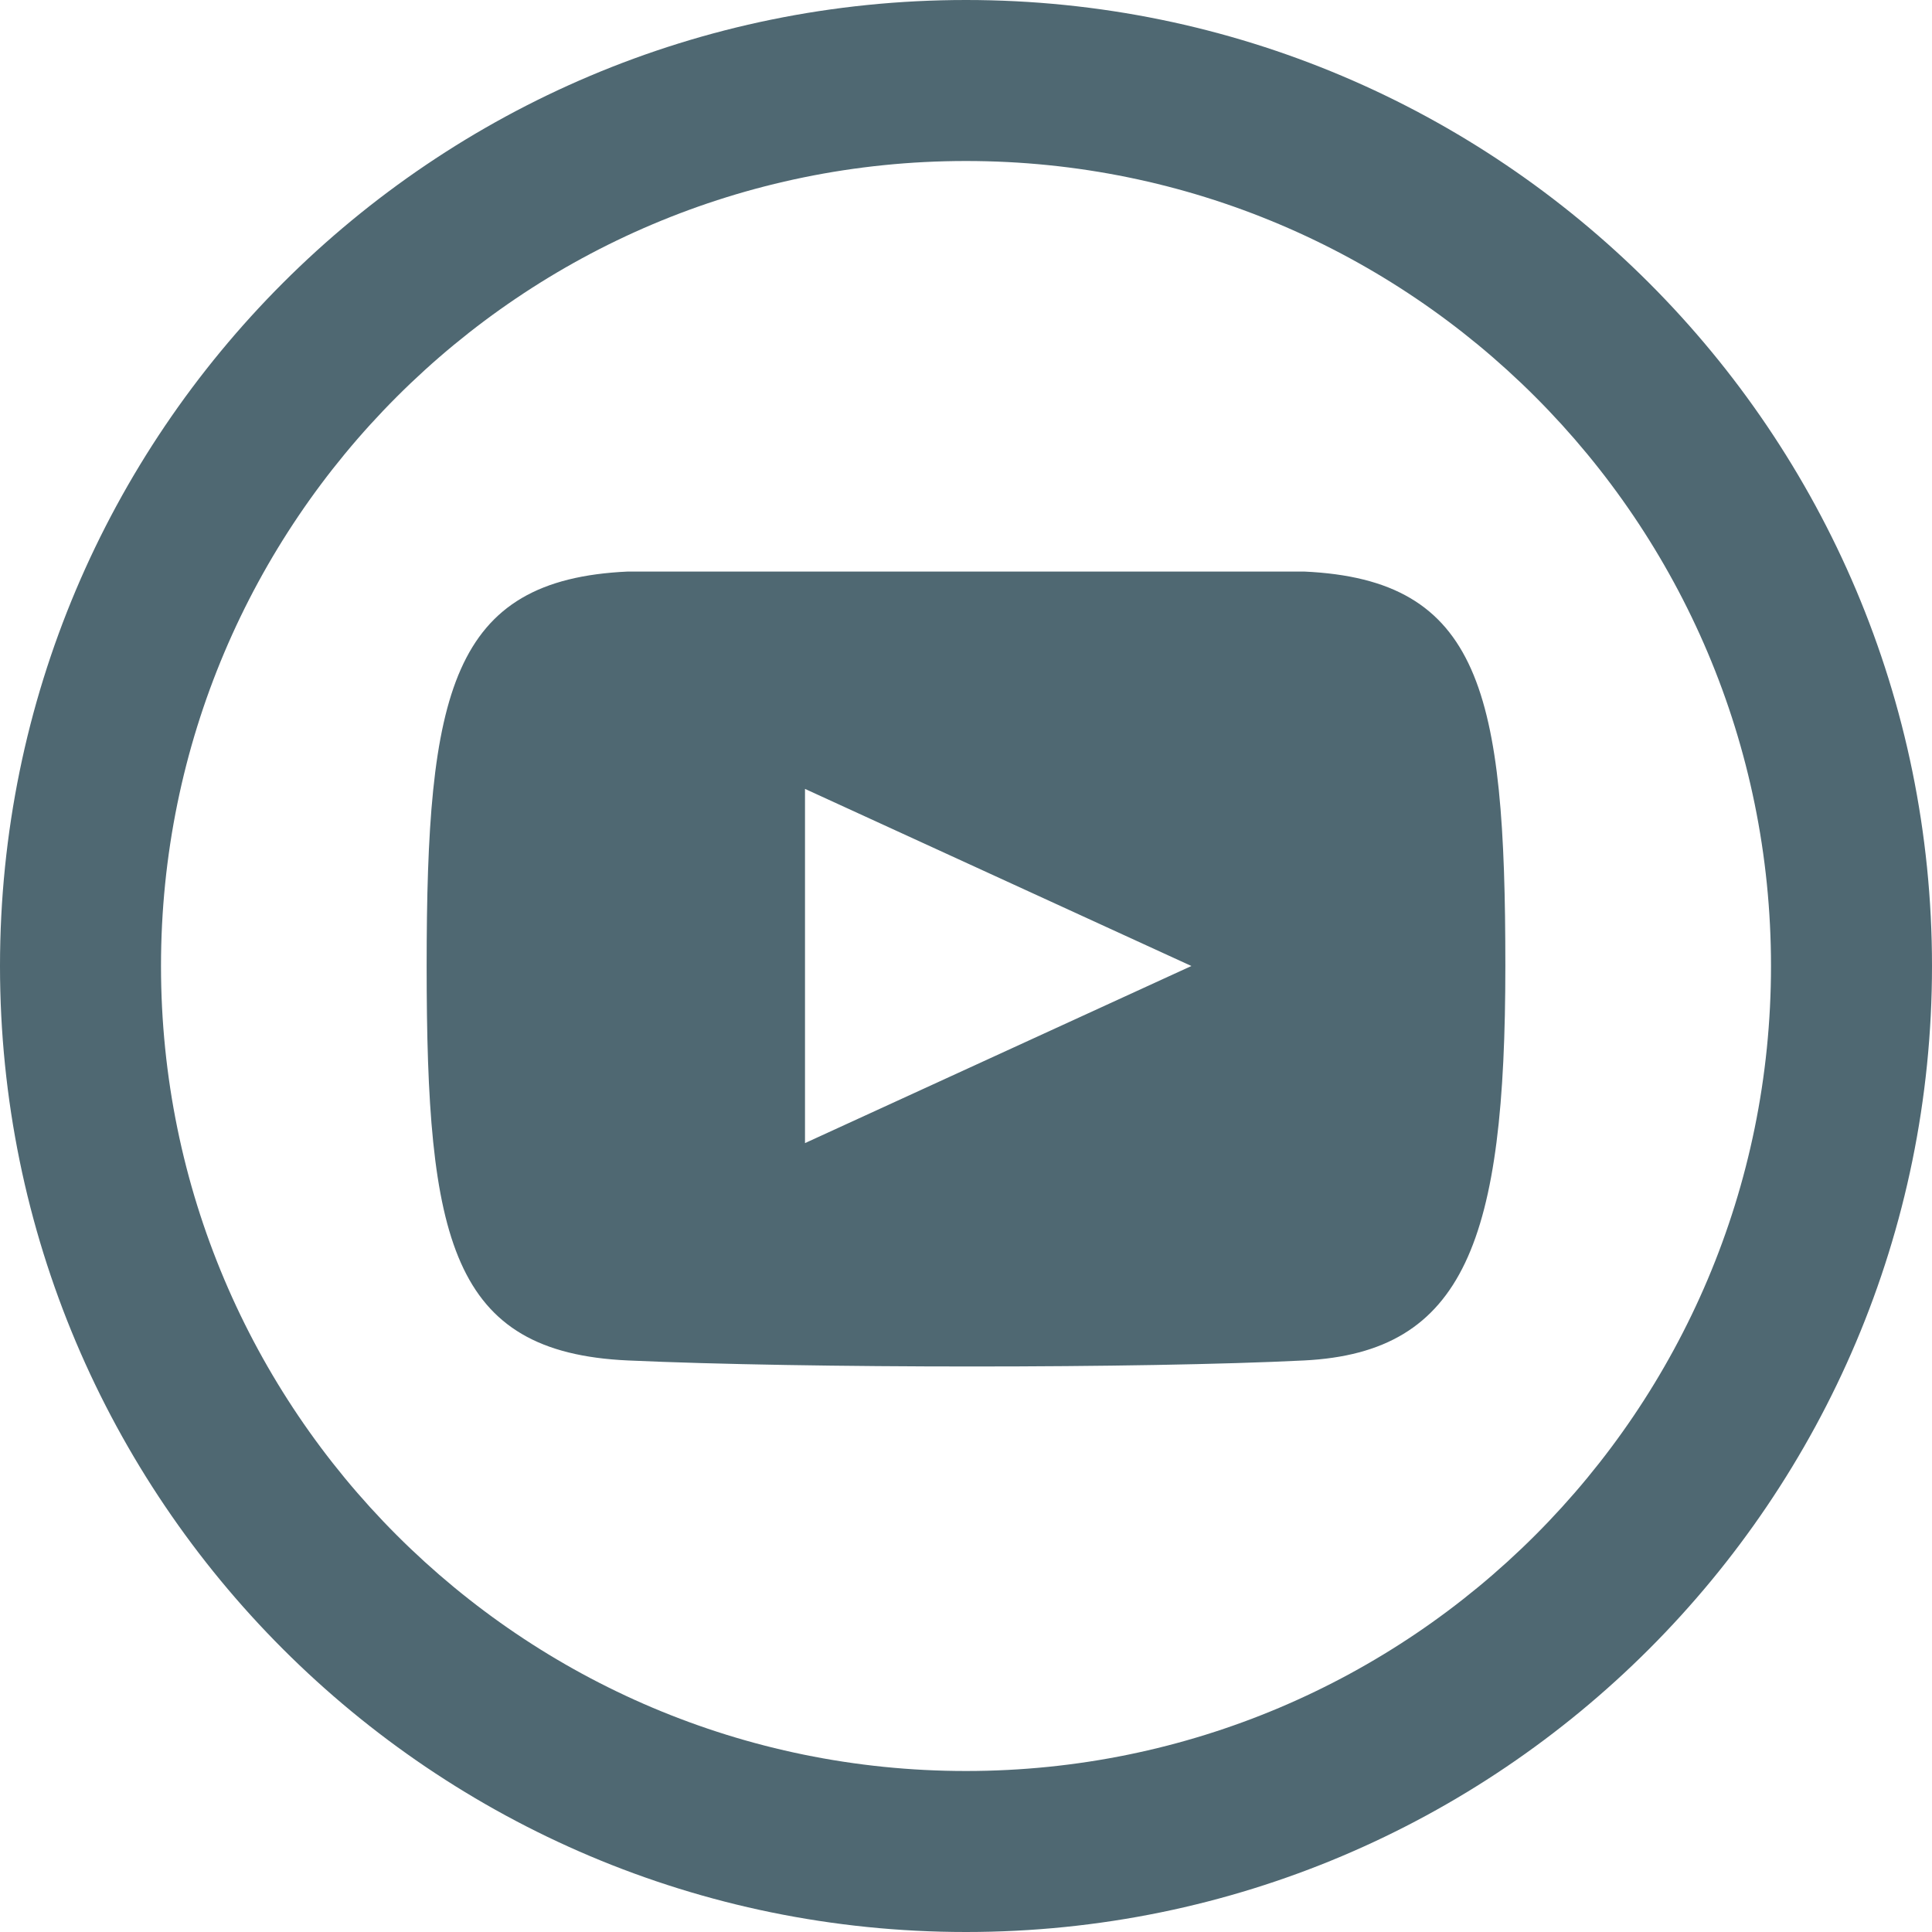
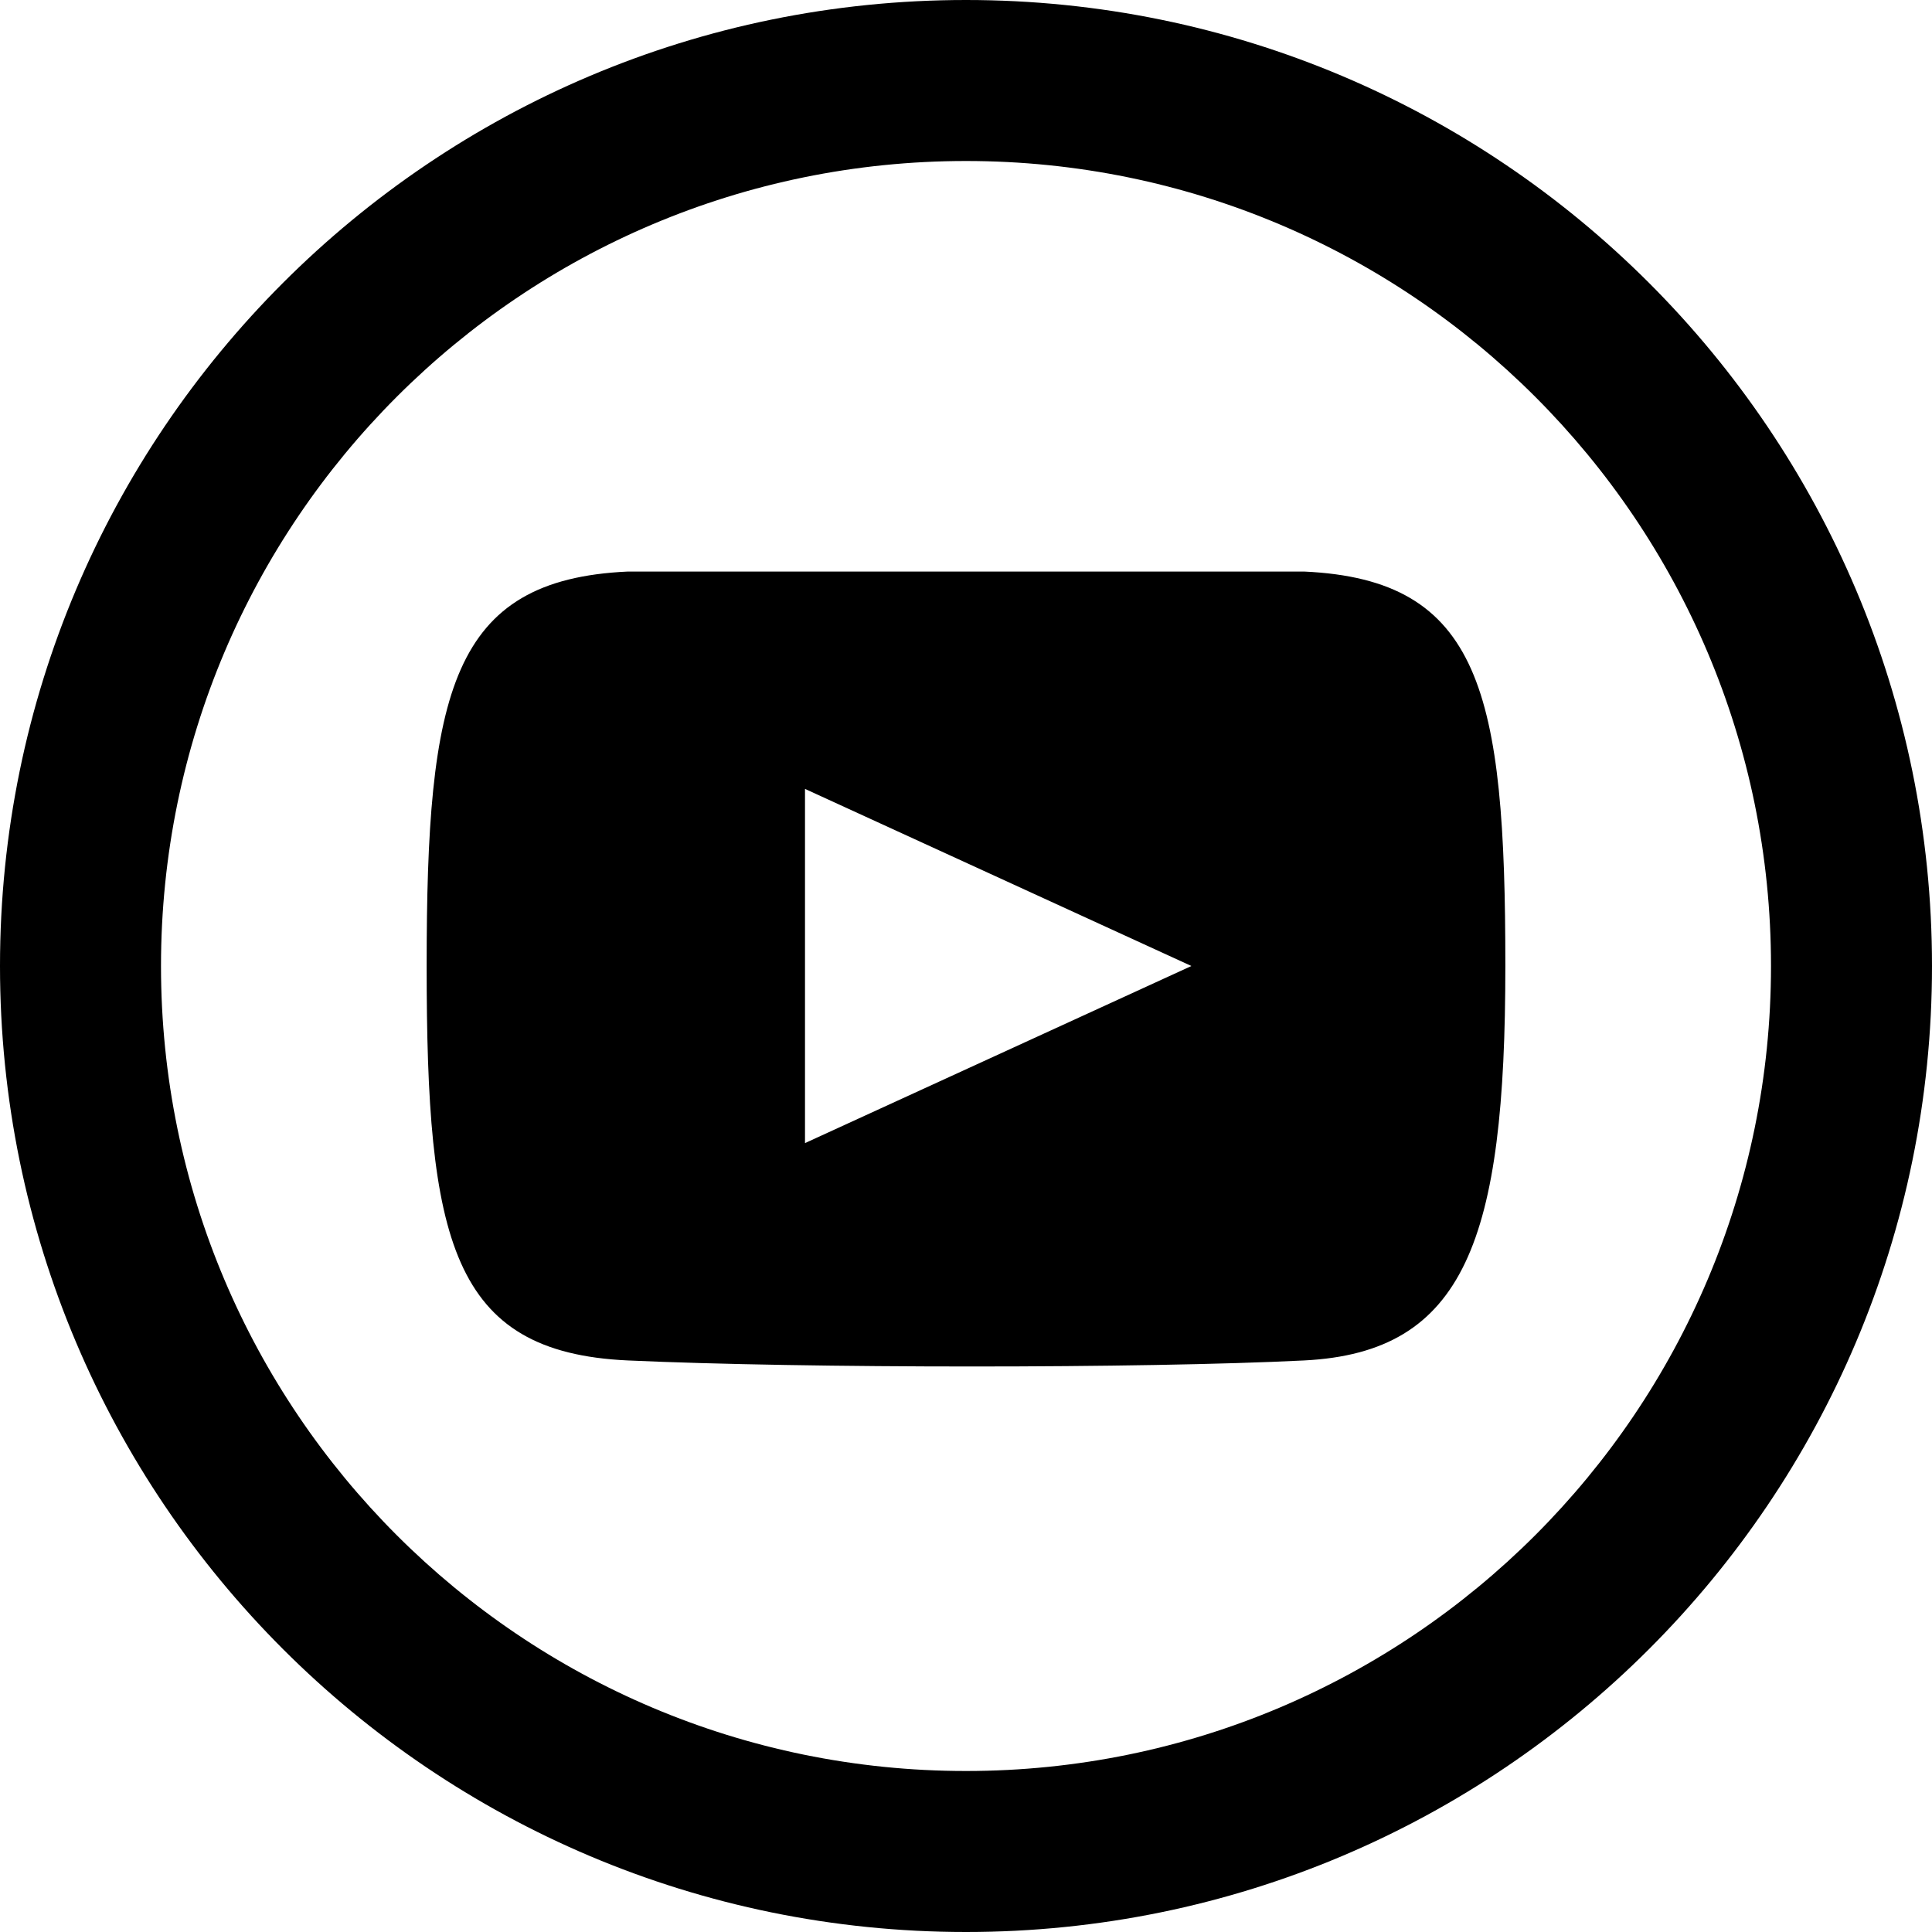
<svg xmlns="http://www.w3.org/2000/svg" width="24" height="24" viewBox="0 0 24 24">
-   <path fill="#4f6872" d="M16.2 7.1H7.8c-2.2.1-2.5 1.5-2.5 4.9s.3 4.8 2.5 4.9 6.4.1 8.4 0 2.5-1.5 2.5-4.9-.3-4.8-2.5-4.9zM10 14.2V9.8l4.8 2.2zM12 2A10 10 0 1 1 2 12 10 10 0 0 1 12 2zm0-2a12 12 0 1 0 12 12A12 12 0 0 0 12 0z" />
+   <path d="M16.2 7.1H7.8c-2.2.1-2.5 1.5-2.5 4.9s.3 4.8 2.5 4.9 6.4.1 8.4 0 2.5-1.5 2.5-4.9-.3-4.8-2.5-4.9zM10 14.2V9.8l4.8 2.2zM12 2A10 10 0 1 1 2 12 10 10 0 0 1 12 2zm0-2a12 12 0 1 0 12 12A12 12 0 0 0 12 0z" />
</svg>
